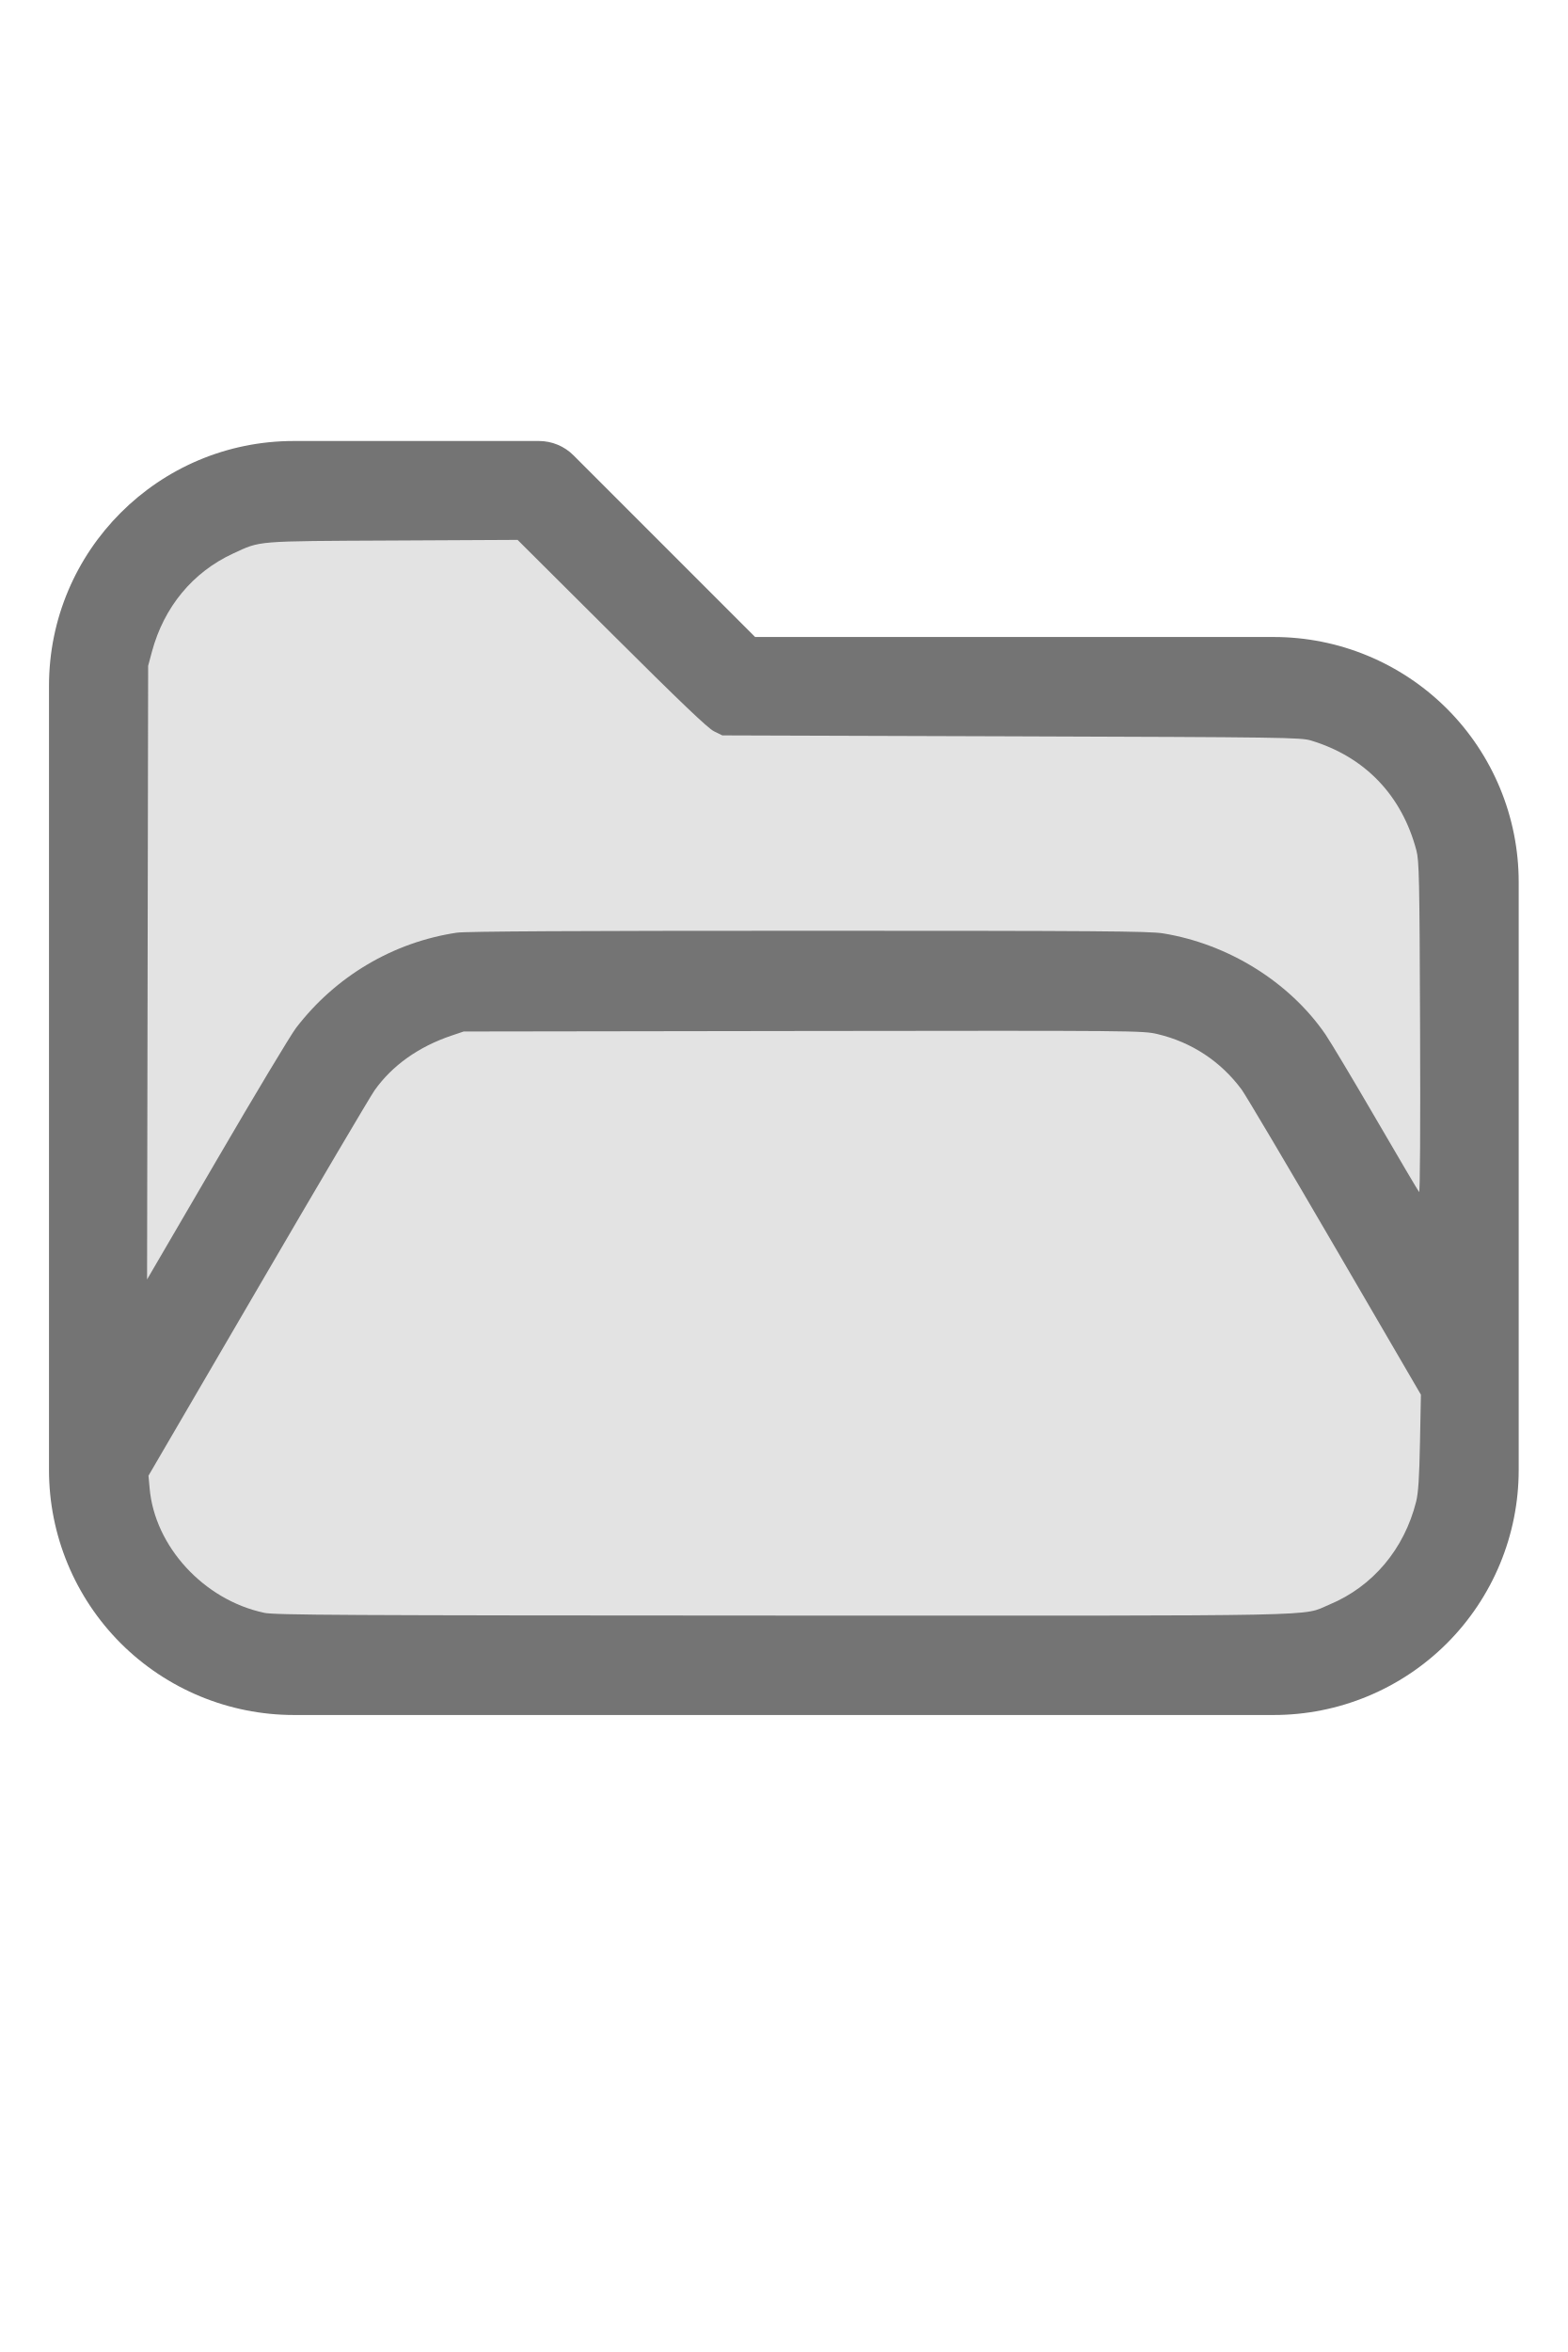
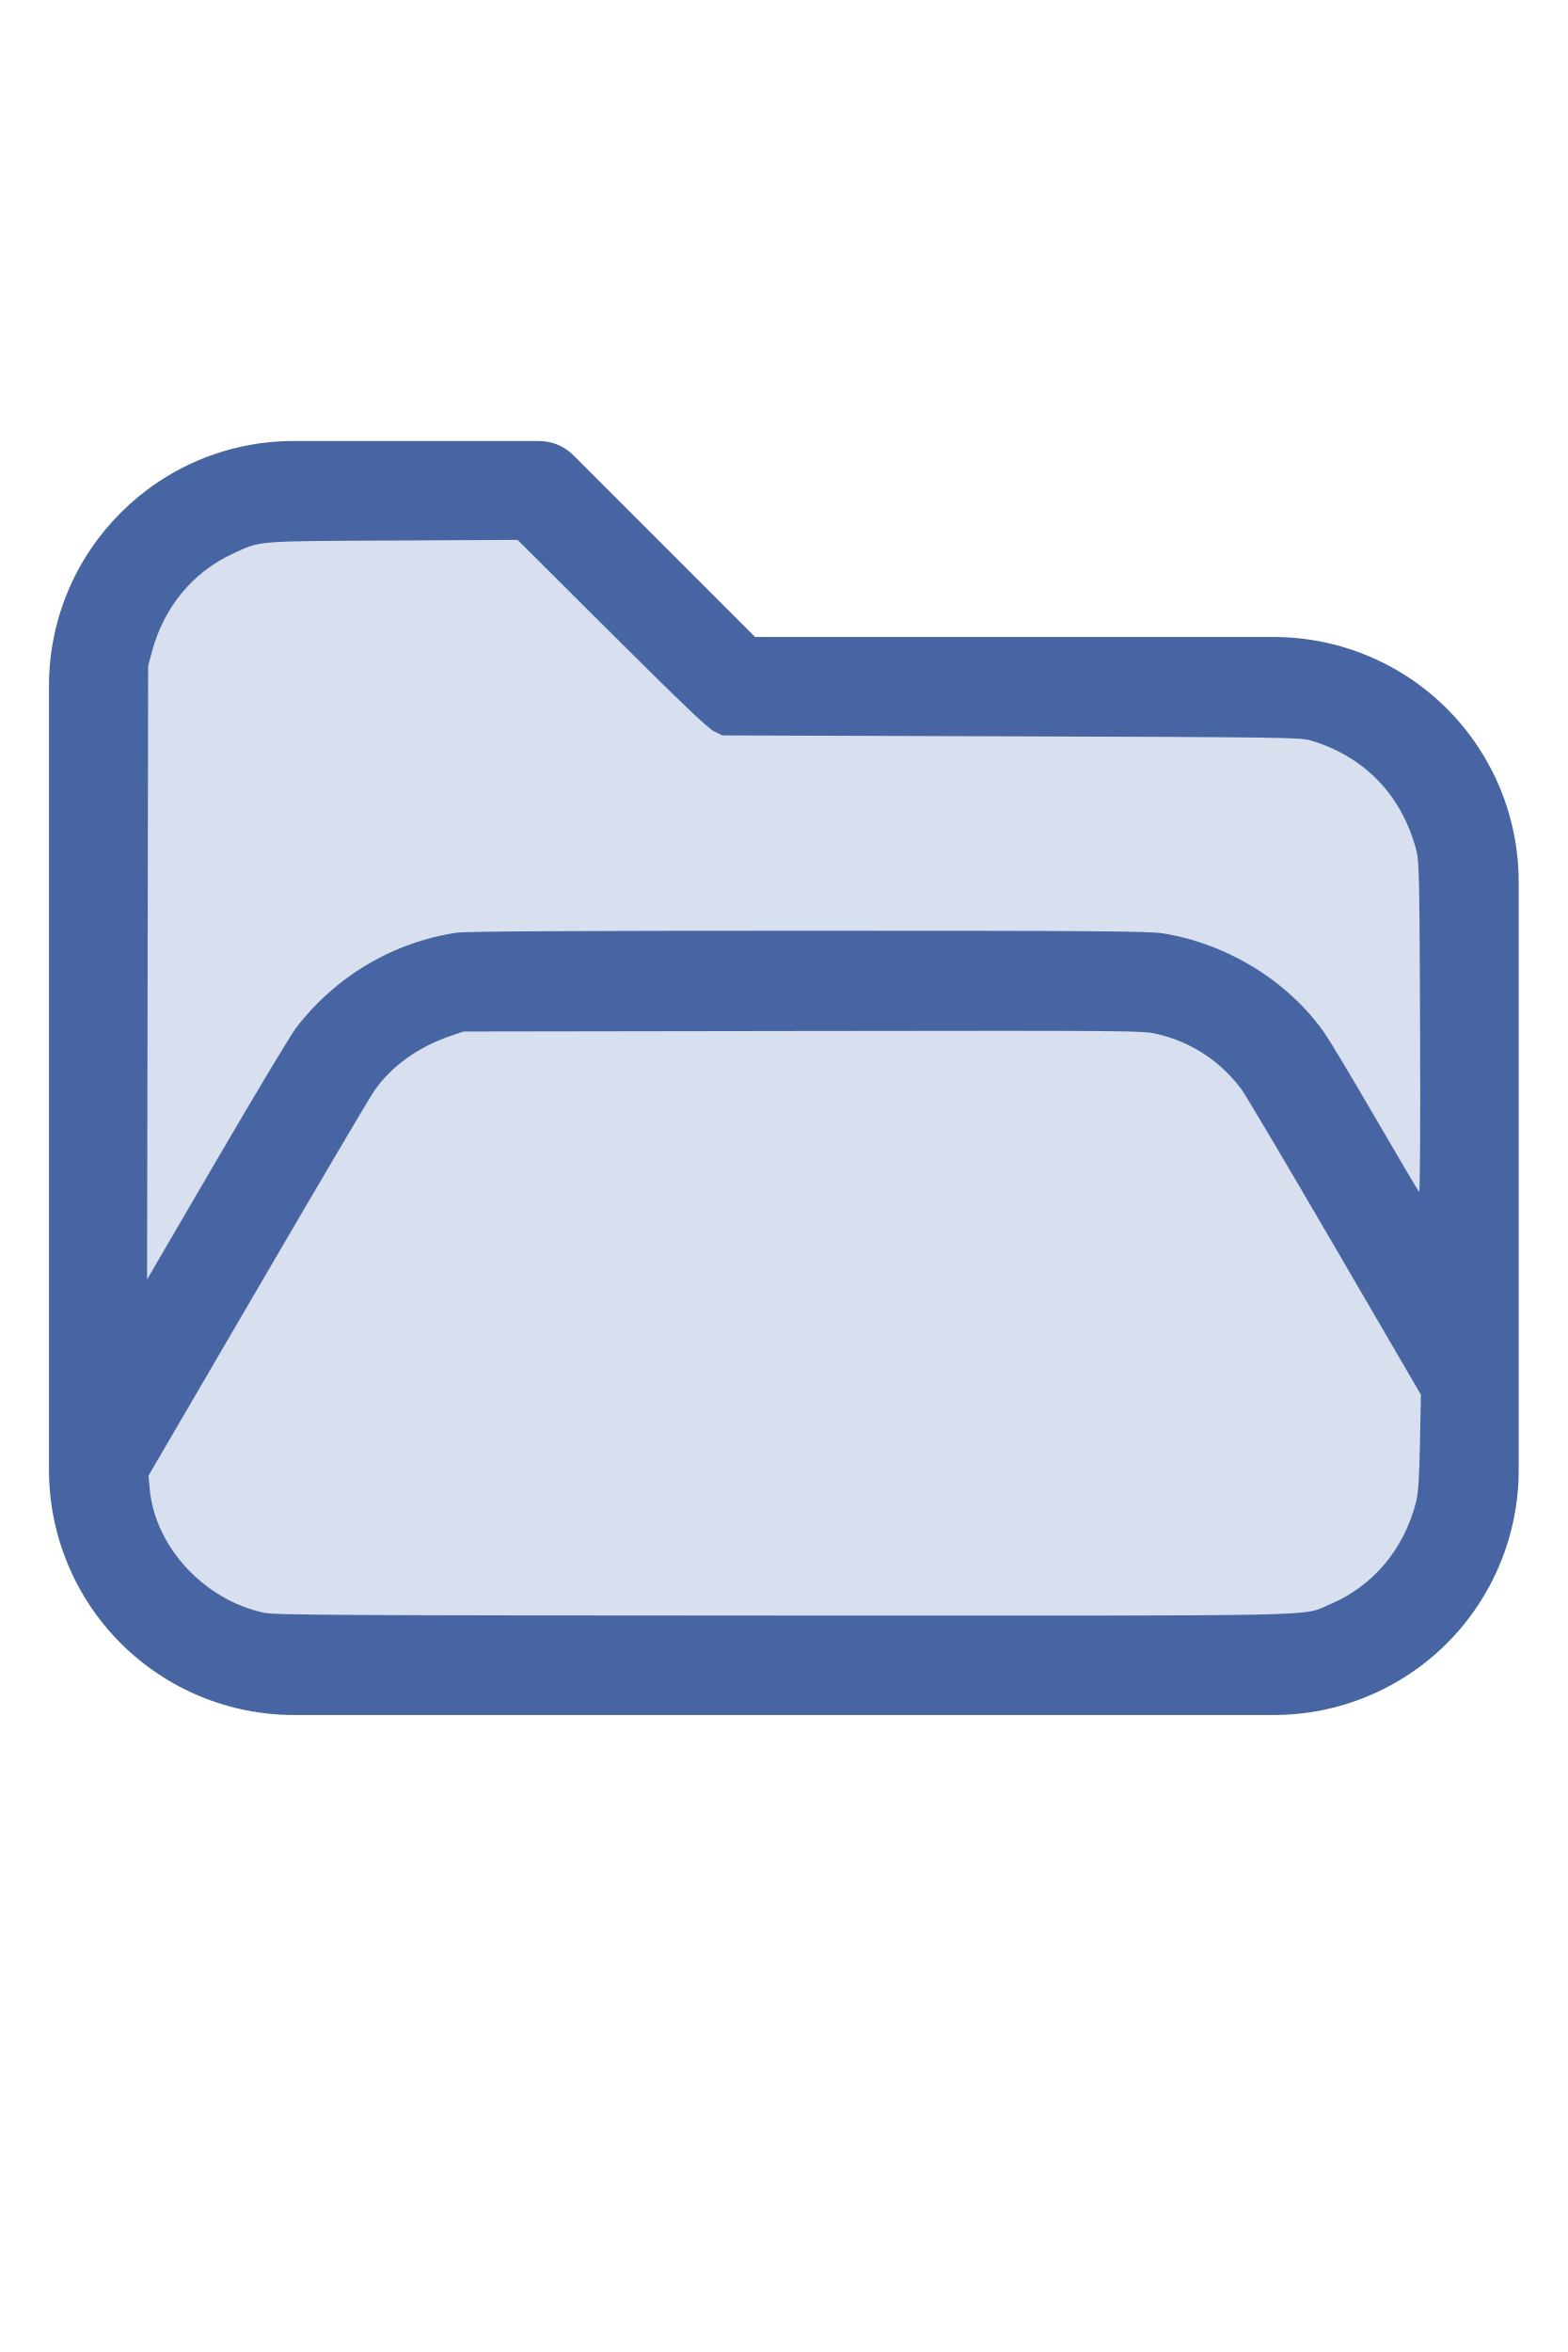
<svg xmlns="http://www.w3.org/2000/svg" version="1.1" width="16" height="24" viewBox="0 0 32 32" xml:space="preserve">
-   <g style="fill:#747474;">
+   <g style="fill:#4665A2;">
    <path d="M1,5.998l0,16.002c-0,1.326 0.527,2.598 1.464,3.536c0.938,0.937 2.21,1.464 3.536,1.464c5.322,0 14.678,-0 20,0c1.326,0 2.598,-0.527 3.536,-1.464c0.937,-0.938 1.464,-2.21 1.464,-3.536c0,-3.486 0,-8.514 0,-12c0,-1.326 -0.527,-2.598 -1.464,-3.536c-0.938,-0.937 -2.21,-1.464 -3.536,-1.464c-0,0 -10.586,0 -10.586,0c0,-0 -3.707,-3.707 -3.707,-3.707c-0.187,-0.188 -0.442,-0.293 -0.707,-0.293l-5.002,0c-2.76,0 -4.998,2.238 -4.998,4.998Zm28,14.415l-3.456,-5.925c-0.538,-0.921 -1.524,-1.488 -2.591,-1.488c-0,0 -12.905,0 -12.906,0c-1.067,0 -2.053,0.567 -2.591,1.488l-4.453,7.635c0.03,0.751 0.342,1.465 0.876,1.998c0.562,0.563 1.325,0.879 2.121,0.879l20,0c0.796,0 1.559,-0.316 2.121,-0.879c0.563,-0.562 0.879,-1.325 0.879,-2.121l0,-1.587Zm0,-3.969l0,-6.444c0,-0.796 -0.316,-1.559 -0.879,-2.121c-0.562,-0.563 -1.325,-0.879 -2.121,-0.879c-7.738,0 -11,0 -11,0c-0.265,0 -0.52,-0.105 -0.707,-0.293c-0,0 -3.707,-3.707 -3.707,-3.707c-0,0 -4.588,0 -4.588,0c-1.656,0 -2.998,1.342 -2.998,2.998l0,12.16l2.729,-4.677c0.896,-1.536 2.54,-2.481 4.318,-2.481c3.354,0 9.552,0 12.906,0c1.778,0 3.422,0.945 4.318,2.481l1.729,2.963Z" id="path2" />
  </g>
-   <g style="fill:#E3E3E3;stroke-width:0;">
+   <g style="fill:#D8DFEE;stroke-width:0;">
    <path d="M 5.388,24.913 C 4.16,24.651 3.157,23.559 3.054,22.371 L 3.031,22.116 5.261,18.294 C 6.487,16.191 7.56,14.373 7.645,14.253 8.004,13.746 8.542,13.363 9.21,13.137 l 0.255,-0.086 6.929,-0.01 c 6.805,-0.009 6.935,-0.008 7.234,0.063 0.696,0.165 1.29,0.557 1.715,1.13 0.082,0.11 0.939,1.557 1.905,3.215 l 1.756,3.014 -0.019,0.972 c -0.014,0.725 -0.034,1.032 -0.078,1.209 -0.243,0.971 -0.887,1.735 -1.772,2.103 -0.588,0.244 0.247,0.227 -11.162,0.224 -9.028,-0.003 -10.364,-0.01 -10.586,-0.057 z" id="path199" />
    <path d="M 3.013,11.85 3.024,5.588 3.102,5.297 C 3.348,4.386 3.936,3.676 4.757,3.297 5.329,3.033 5.181,3.045 8.013,3.031 l 2.552,-0.013 1.919,1.911 c 1.404,1.398 1.964,1.933 2.089,1.995 l 0.171,0.084 5.898,0.019 c 5.553,0.018 5.91,0.023 6.116,0.085 1.102,0.332 1.857,1.118 2.154,2.244 0.056,0.214 0.064,0.564 0.075,3.622 0.008,2.032 -5.42e-4,3.371 -0.02,3.349 -0.018,-0.02 -0.414,-0.691 -0.88,-1.492 -0.466,-0.801 -0.931,-1.578 -1.033,-1.727 -0.736,-1.069 -1.984,-1.844 -3.316,-2.06 -0.28,-0.045 -1.345,-0.053 -7.239,-0.053 -4.714,-1.09e-4 -6.993,0.012 -7.172,0.039 -1.3,0.193 -2.477,0.89 -3.284,1.944 -0.108,0.141 -0.836,1.353 -1.618,2.695 L 3.002,18.111 Z" id="path201" />
  </g>
</svg>
